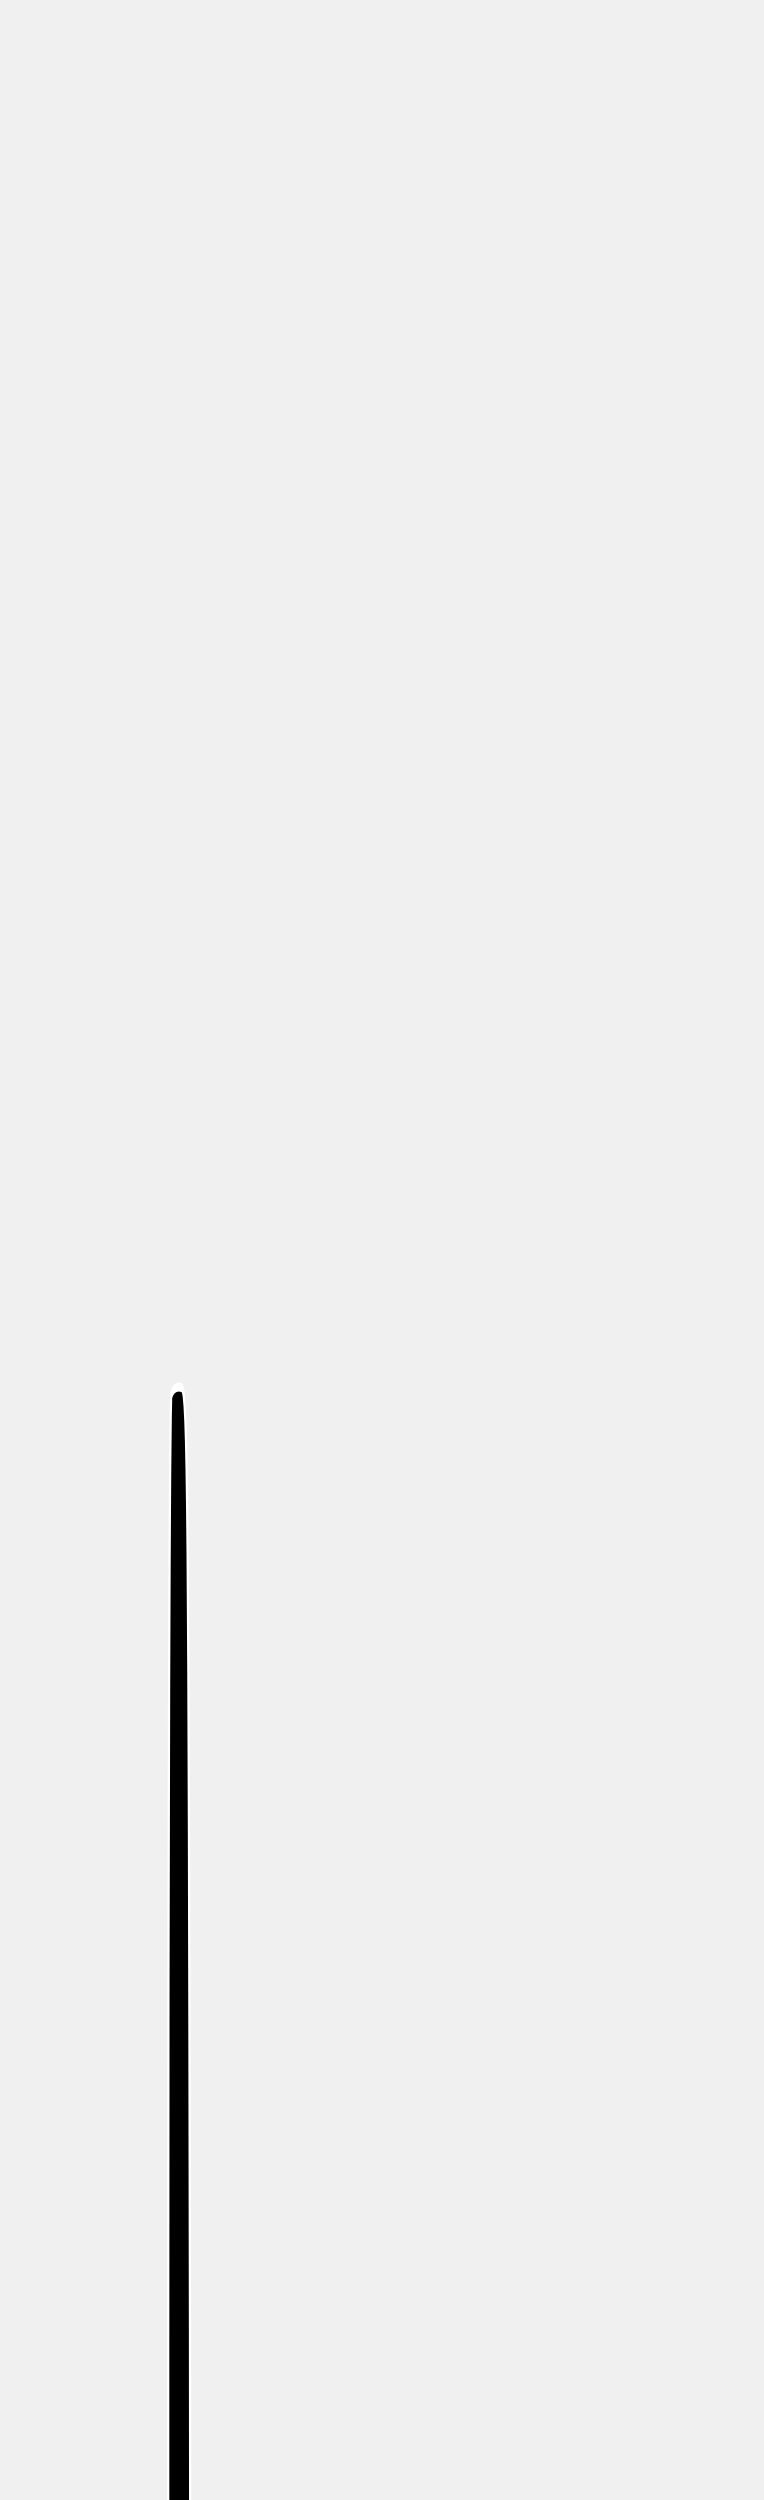
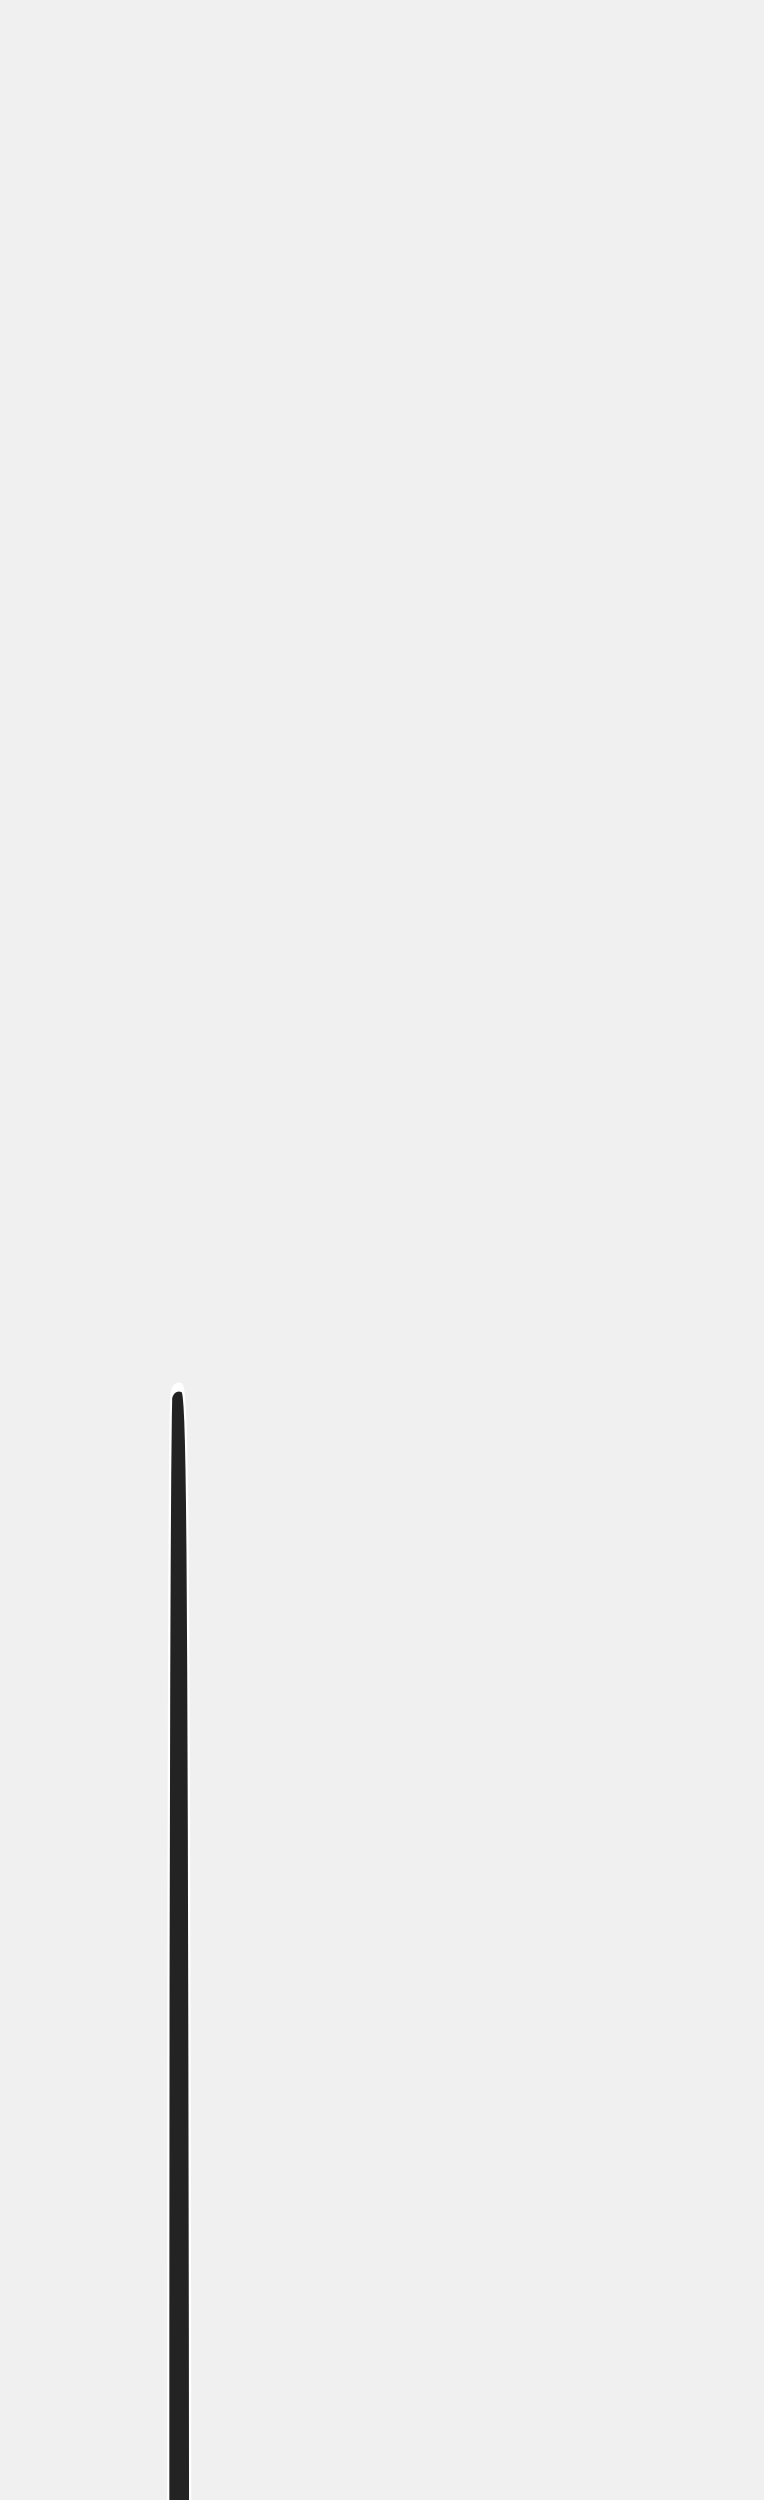
<svg xmlns="http://www.w3.org/2000/svg" version="1.0" width="84pt" height="275pt" viewBox="0 0 84 275">
-   <g transform="translate(0,600) scale(0.05,-0.199)" fill="#00000" stroke="white" stroke-width="5">
+   <g transform="translate(0,600) scale(0.05,-0.199)" fill="#232323" stroke="white" stroke-width="5">
    <path d="M377 2244 c-4 -4 -7 -241 -7 -526 l0 -518 -135 0 -135 0 0 -205 0 -205 140 0 140 0 2 -167 c3 -160 4 -168 23 -168 19 0 20 8 23 167 l2 168 155 0 155 0 0 205 0 205 -160 0 -160 0 -2 522 c-3 463 -5 523 -18 526 -9 1 -19 0 -23 -4z m313 -1249 l0 -155 -270 0 -270 0 0 155 0 155 270 0 270 0 0 -155z" />
  </g>
</svg>
